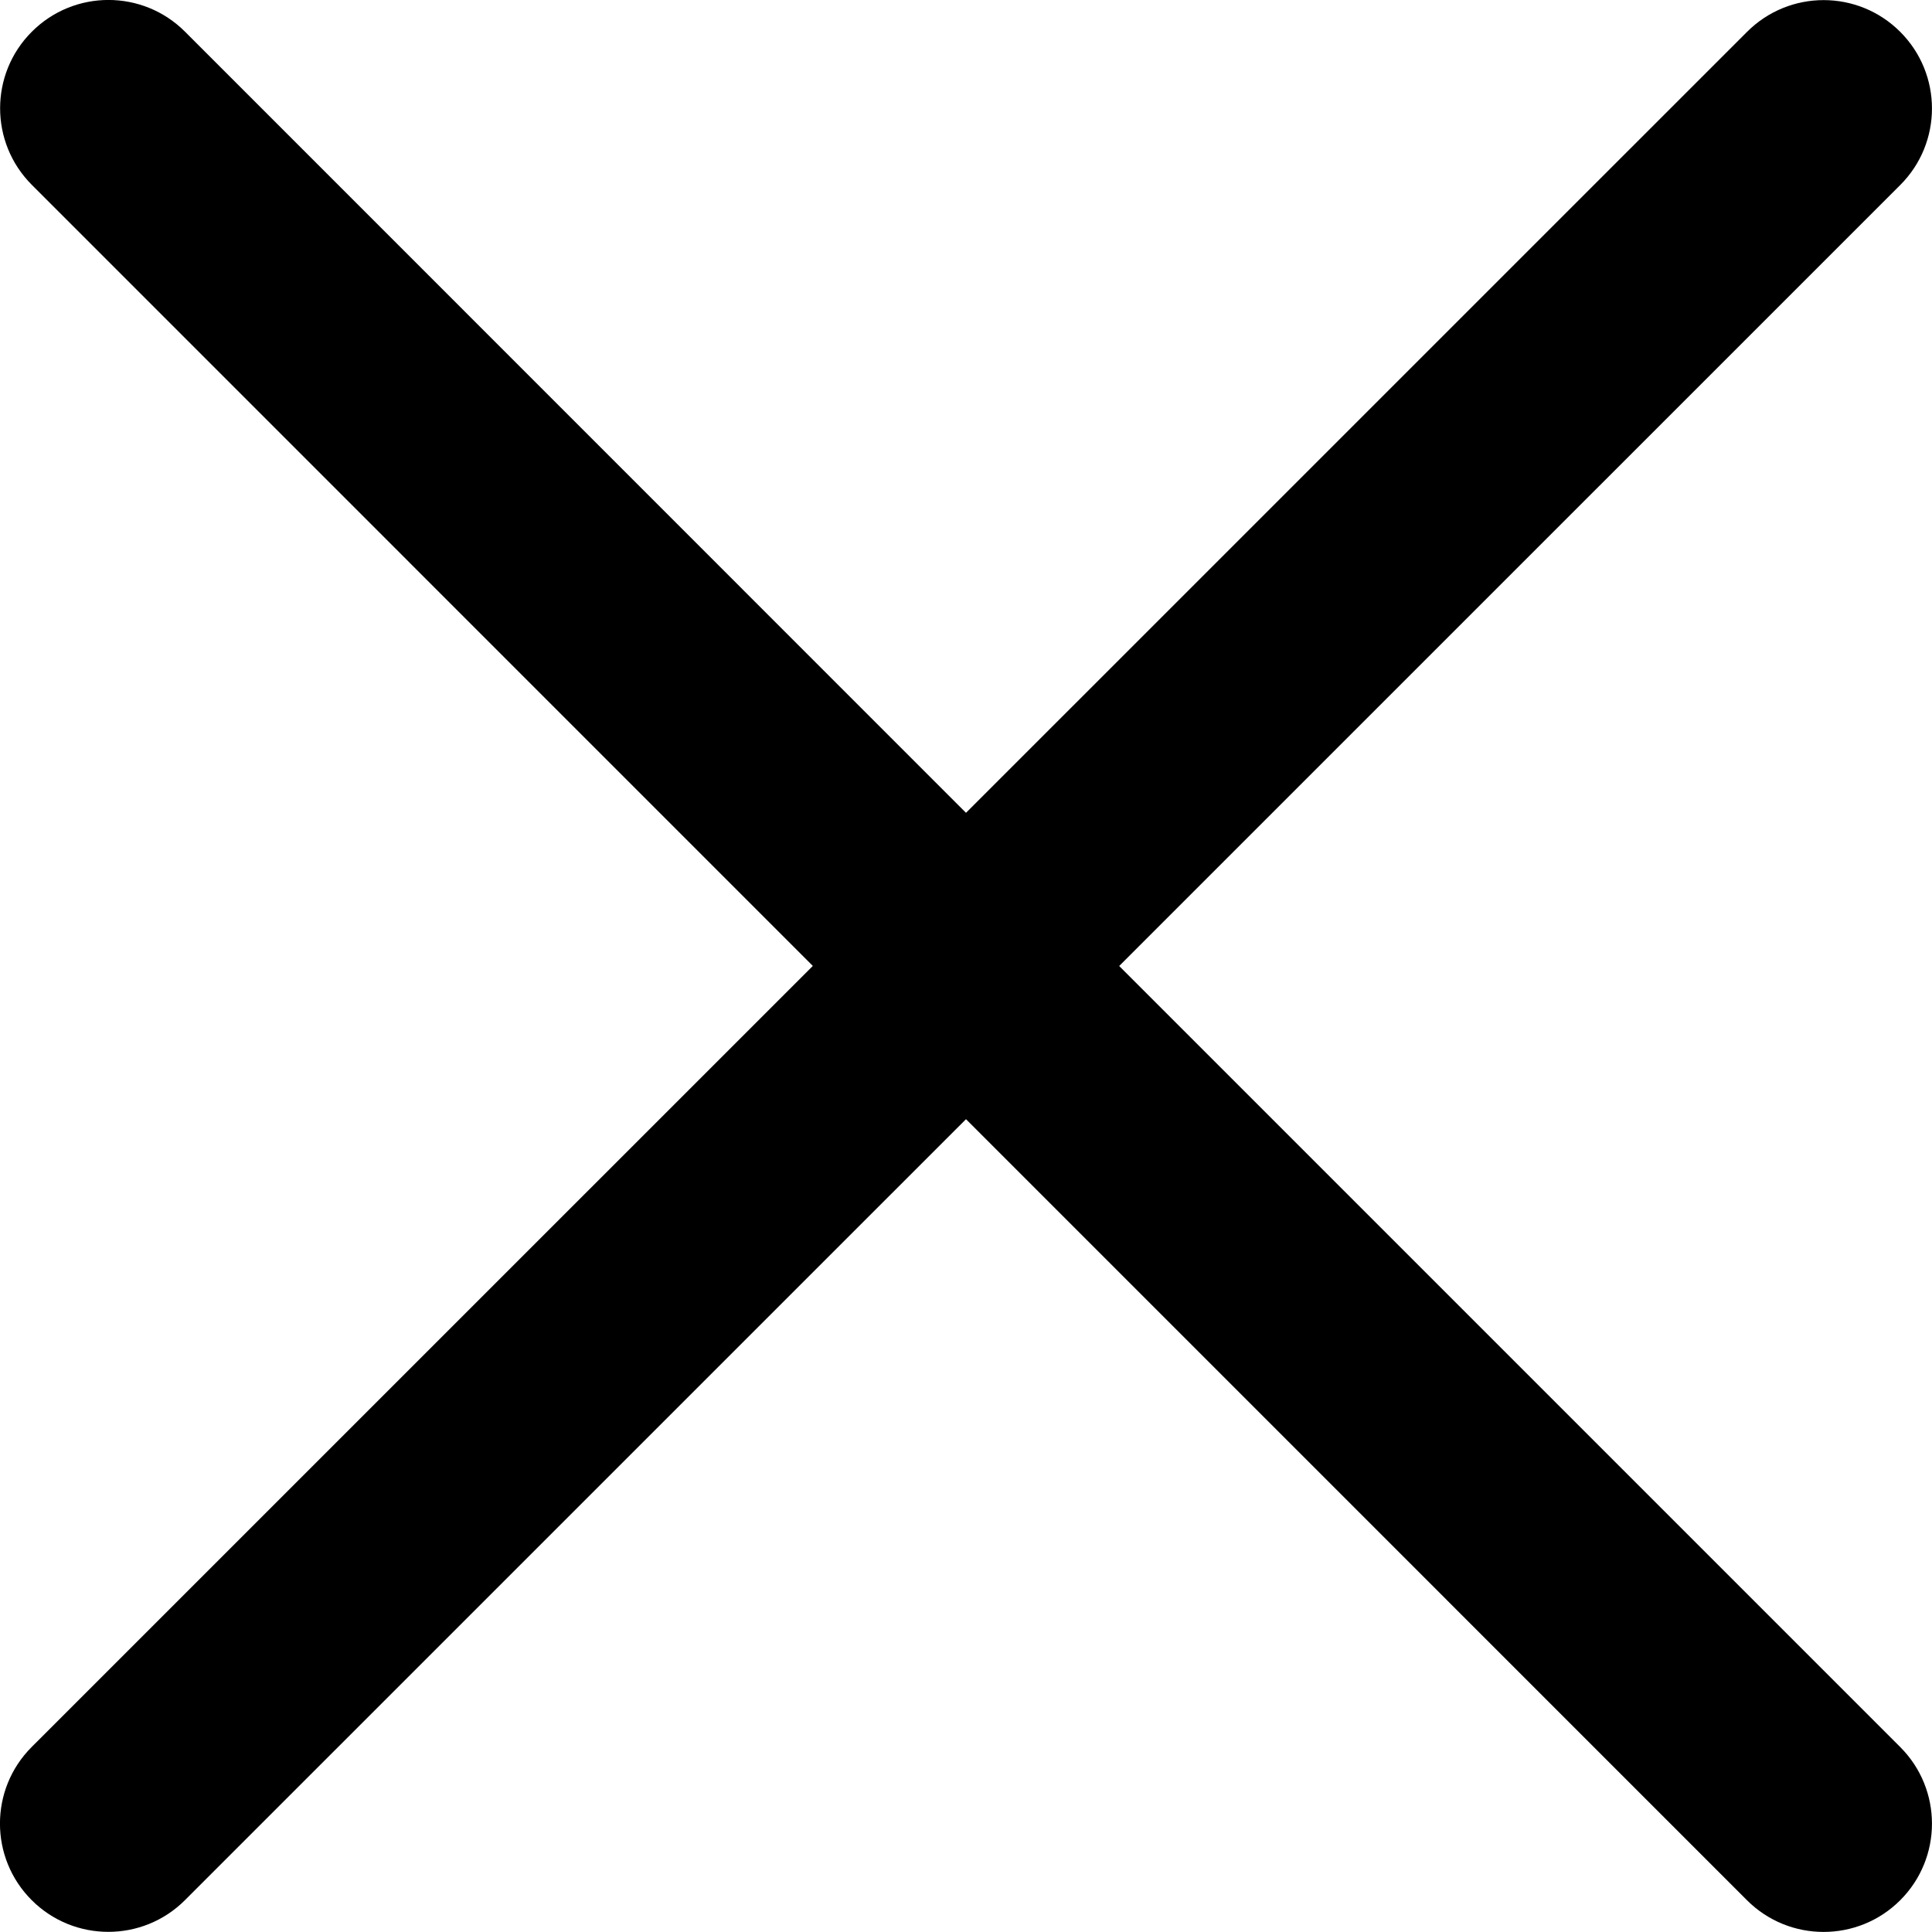
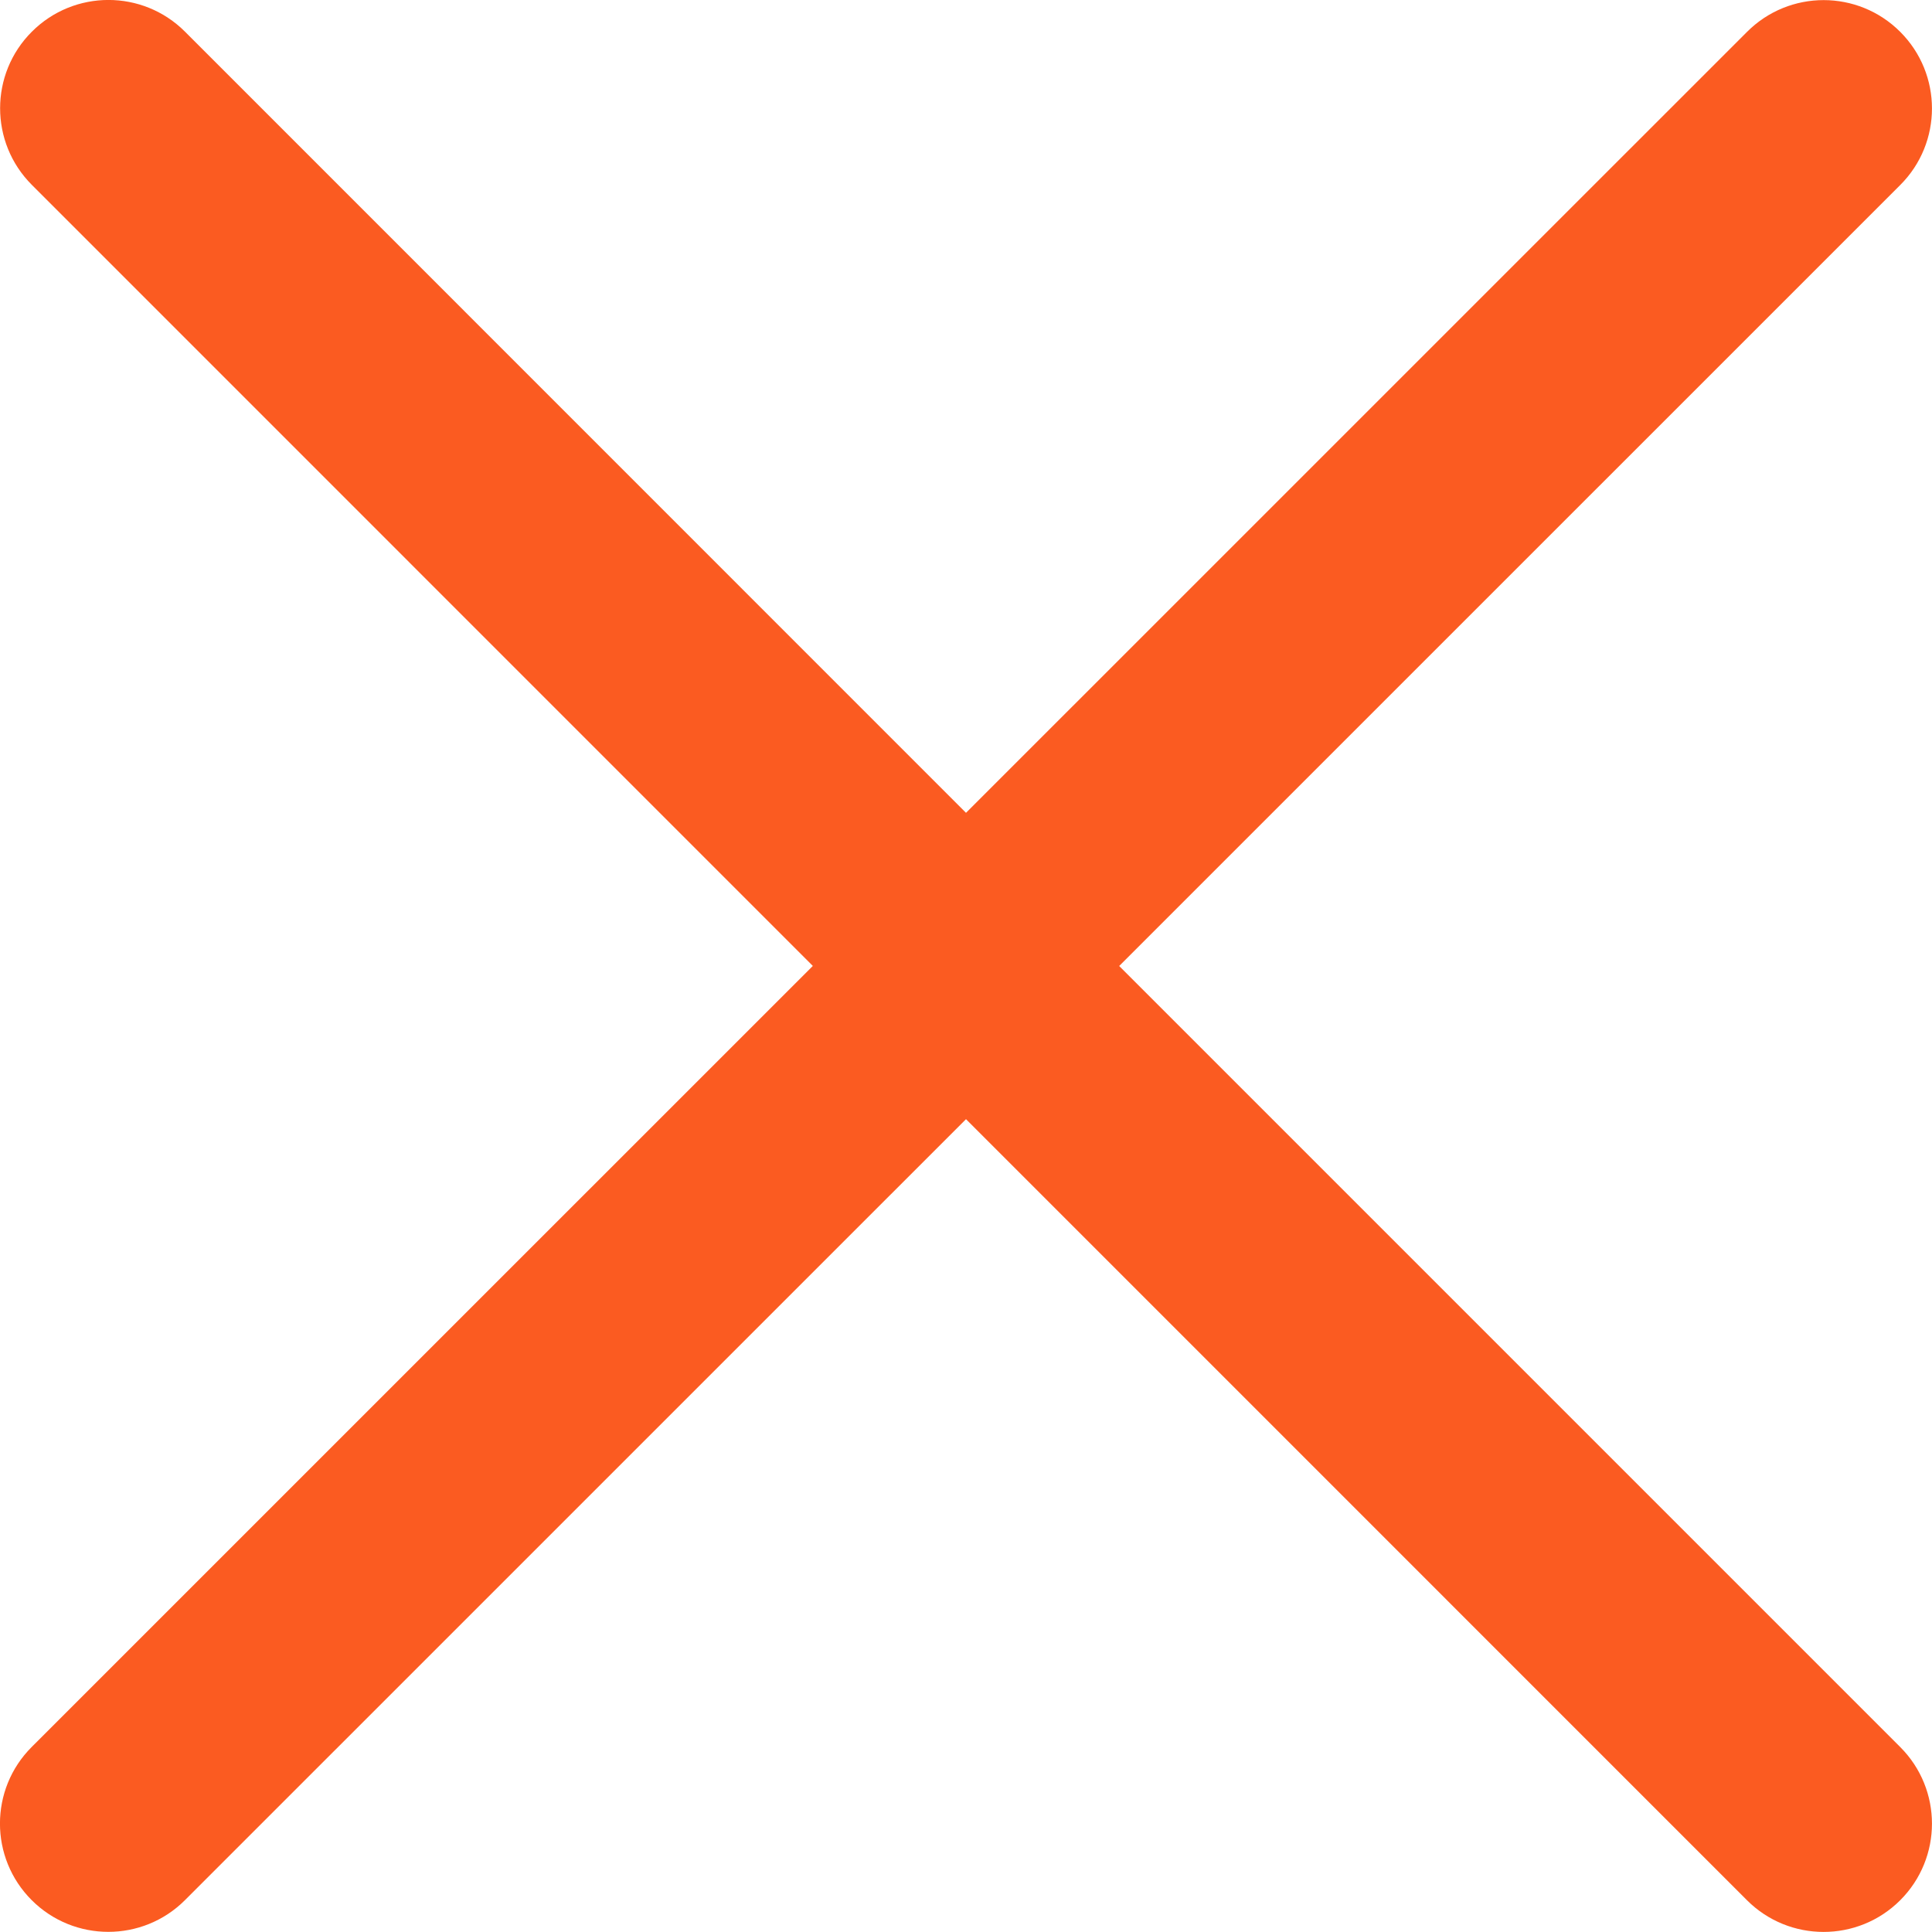
- <svg xmlns="http://www.w3.org/2000/svg" version="1.0" id="Layer_1" x="0px" y="0px" width="26.752px" height="26.752px" viewBox="0 0 26.752 26.752" enable-background="new 0 0 26.752 26.752" xml:space="preserve">
+ <svg xmlns="http://www.w3.org/2000/svg" version="1.0" id="Layer_1" fill="#fb5b21" x="0px" y="0px" width="26.752px" height="26.752px" viewBox="0 0 26.752 26.752" enable-background="new 0 0 26.752 26.752" xml:space="preserve">
  <path d="M15.497,13.376L26.312,2.562c0.586-0.585,0.586-1.535,0-2.121s-1.535-0.586-2.121,0L13.376,11.255L2.562,0.439 c-0.586-0.586-1.535-0.586-2.121,0c-0.586,0.585-0.586,1.535,0,2.121l10.814,10.815L0.439,24.19c-0.586,0.586-0.586,1.535,0,2.121 c0.293,0.293,0.677,0.439,1.061,0.439s0.768-0.146,1.061-0.439l10.815-10.814L24.19,26.312c0.293,0.293,0.677,0.439,1.061,0.439 s0.768-0.146,1.061-0.439c0.586-0.586,0.586-1.535,0-2.121L15.497,13.376z" />
</svg>
